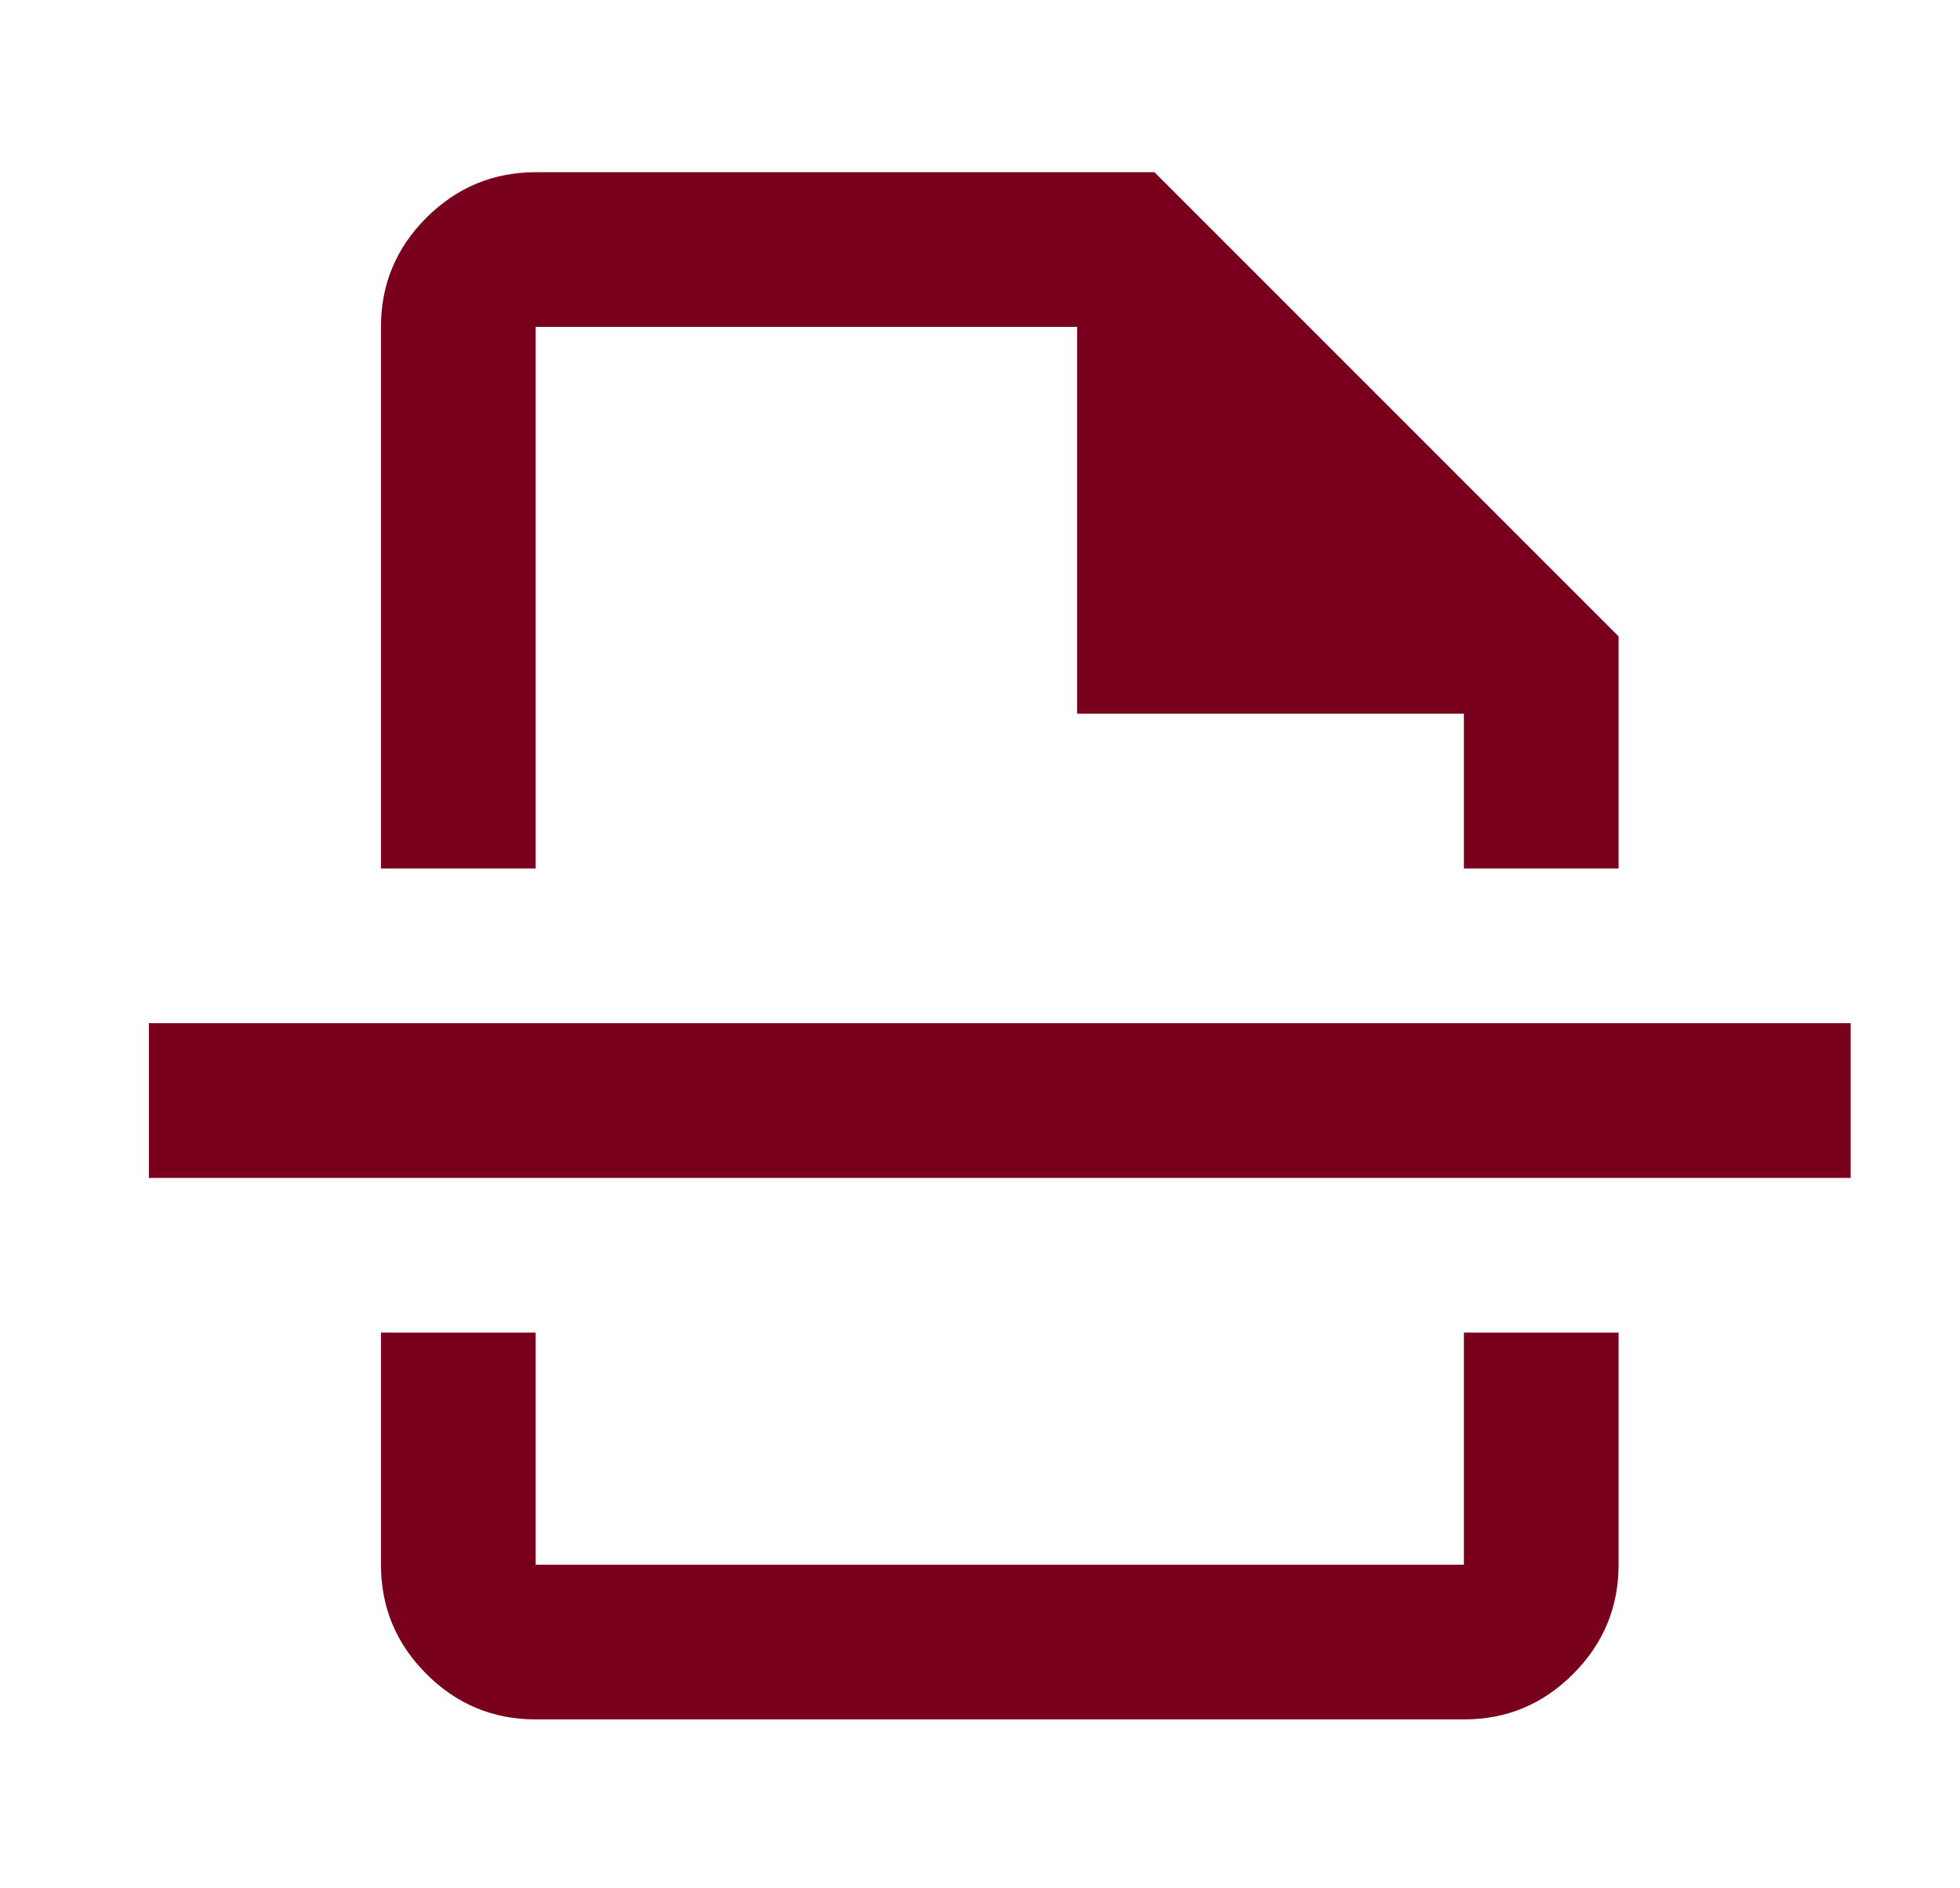
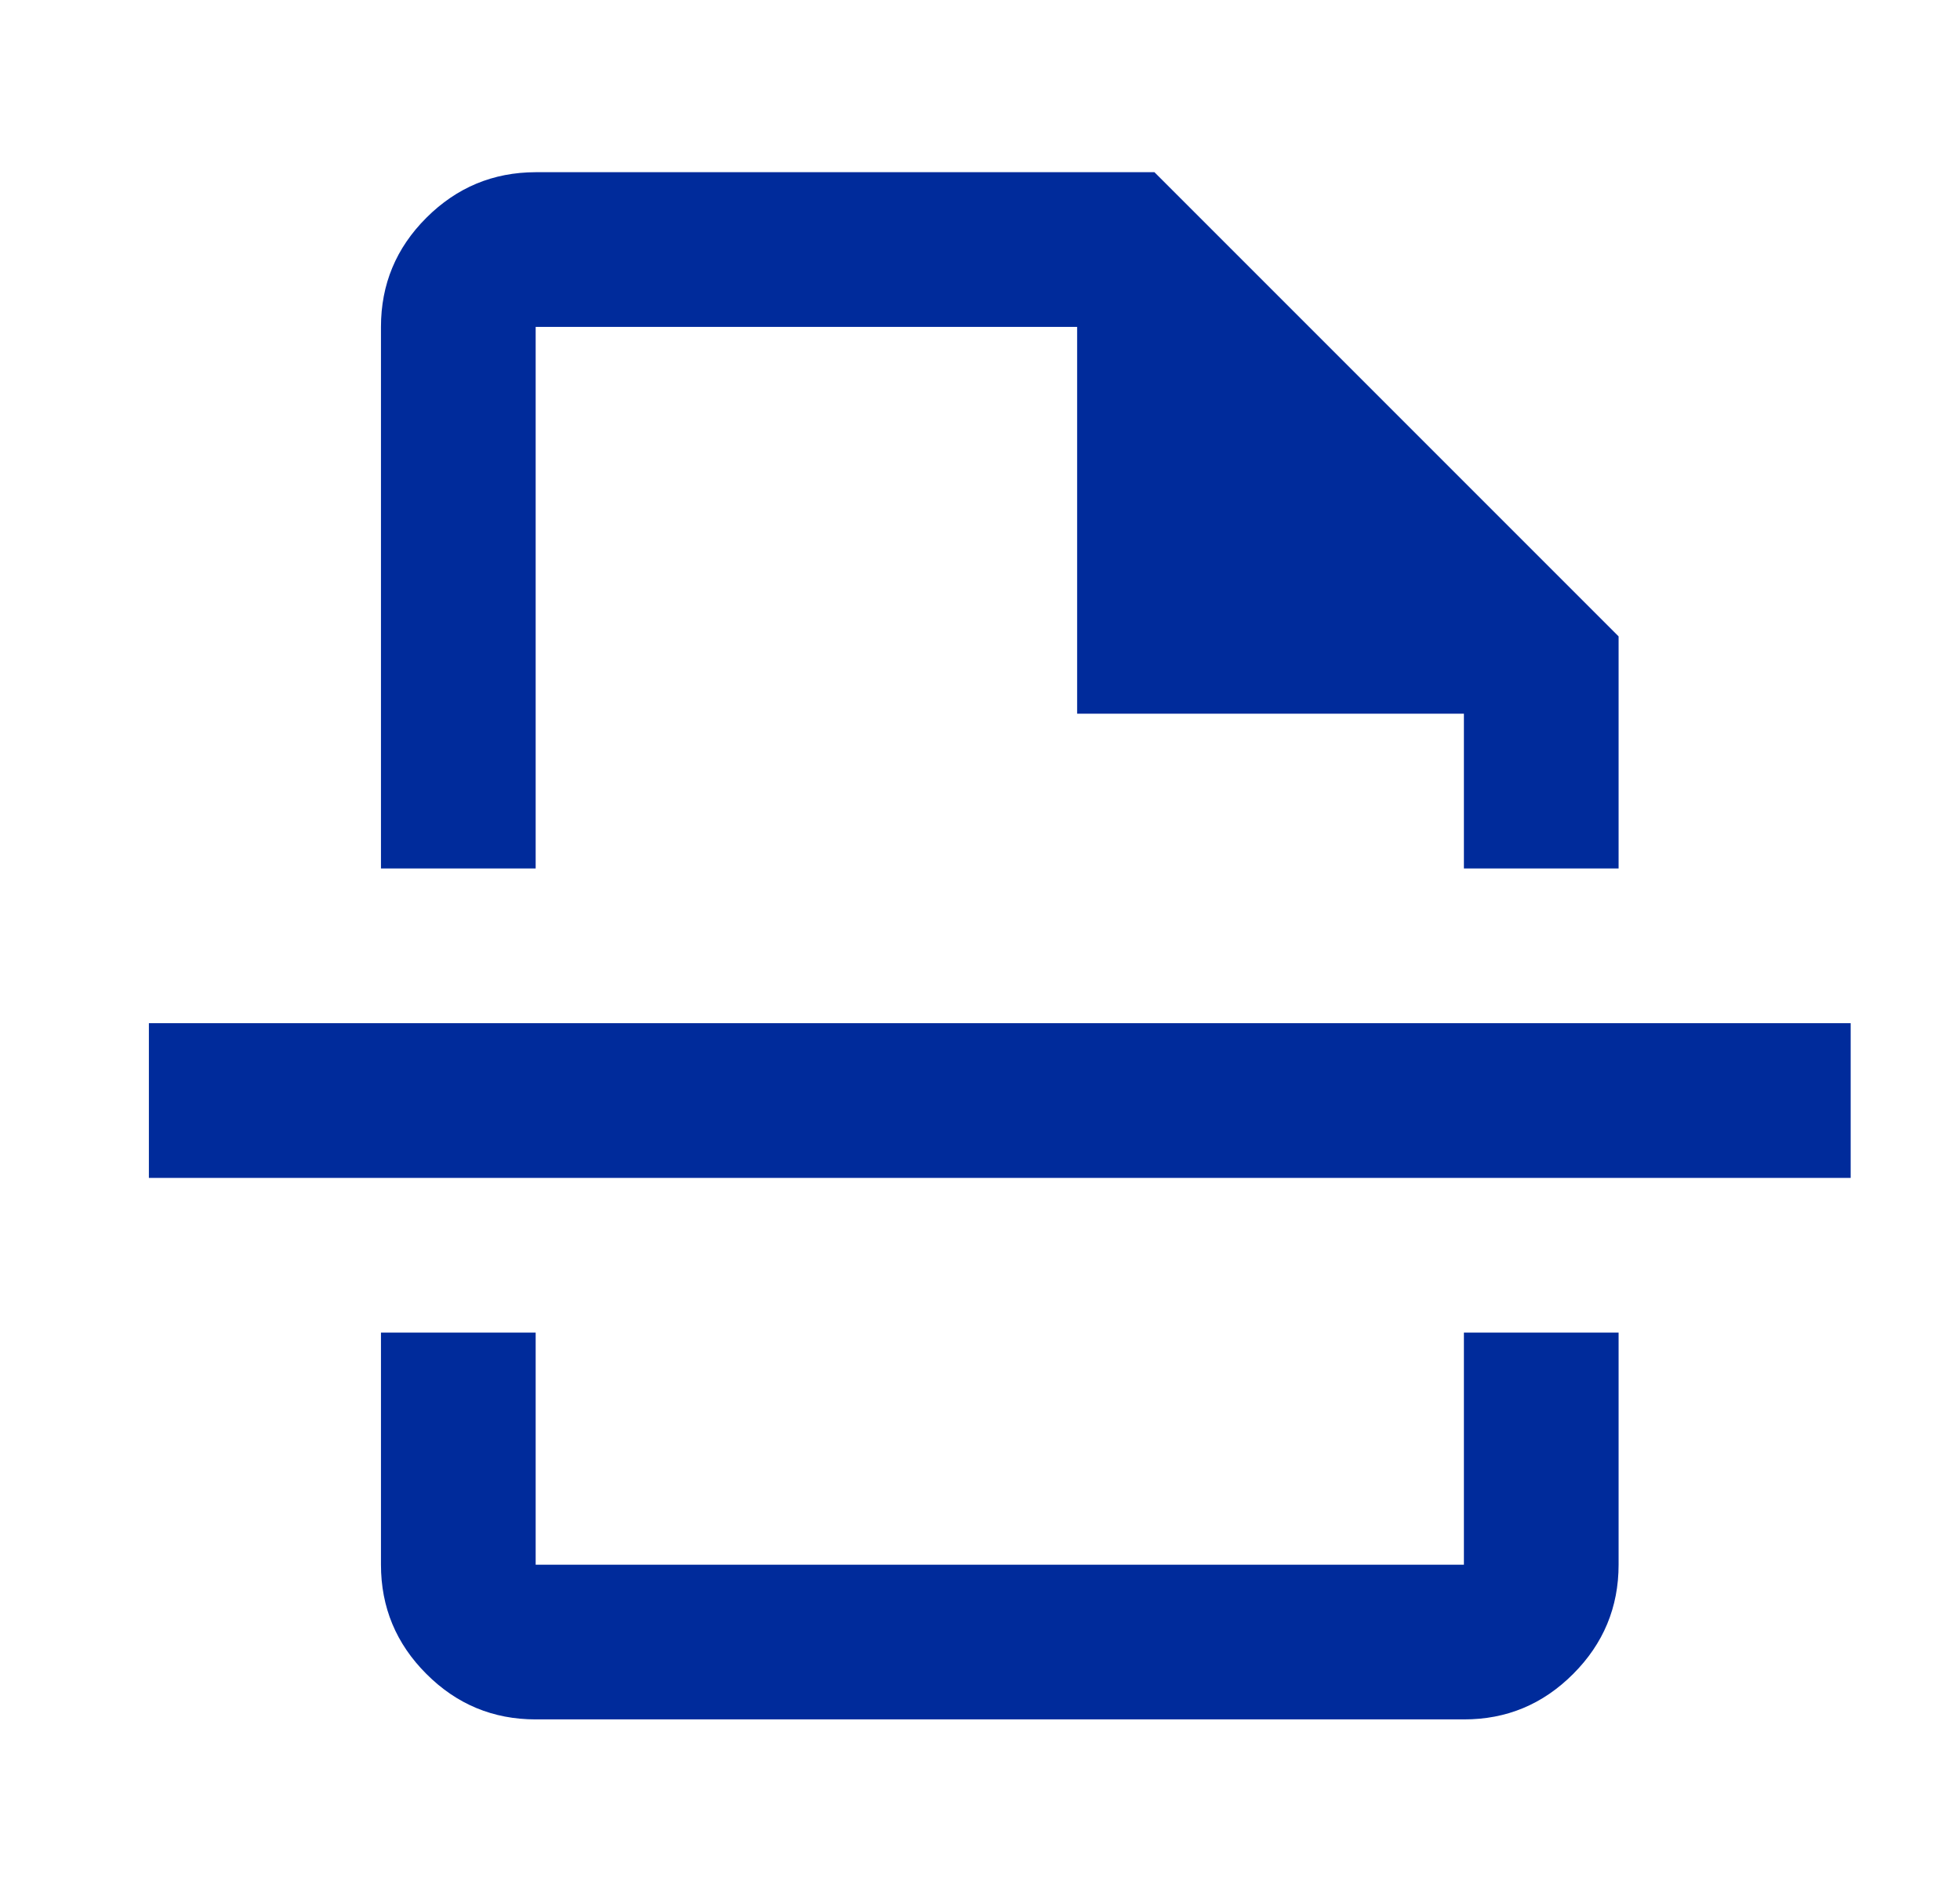
<svg xmlns="http://www.w3.org/2000/svg" width="27" height="26" viewBox="0 0 27 26" fill="none">
-   <path d="M7.379 23.684C6.793 23.684 6.291 23.476 5.874 23.058C5.457 22.642 5.248 22.14 5.248 21.553V18.356H7.379V21.553H20.166V18.356H22.297V21.553C22.297 22.139 22.088 22.641 21.671 23.058C21.254 23.476 20.753 23.685 20.166 23.684H7.379ZM5.248 11.963V4.503C5.248 3.917 5.456 3.416 5.874 2.999C6.292 2.582 6.793 2.373 7.379 2.372H15.903L22.297 8.766V11.963H20.166V9.831H14.838V4.503H7.379V11.963H5.248ZM2.051 16.225V14.094H25.494V16.225H2.051Z" fill="#79001D" />
+   <path d="M7.379 23.684C6.793 23.684 6.291 23.476 5.874 23.058C5.457 22.642 5.248 22.14 5.248 21.553V18.356H7.379V21.553H20.166V18.356H22.297V21.553C22.297 22.139 22.088 22.641 21.671 23.058C21.254 23.476 20.753 23.685 20.166 23.684H7.379ZM5.248 11.963V4.503C5.248 3.917 5.456 3.416 5.874 2.999C6.292 2.582 6.793 2.373 7.379 2.372H15.903L22.297 8.766V11.963H20.166V9.831H14.838V4.503H7.379V11.963H5.248ZM2.051 16.225V14.094H25.494V16.225H2.051Z" fill="#002b9b" />
</svg>
